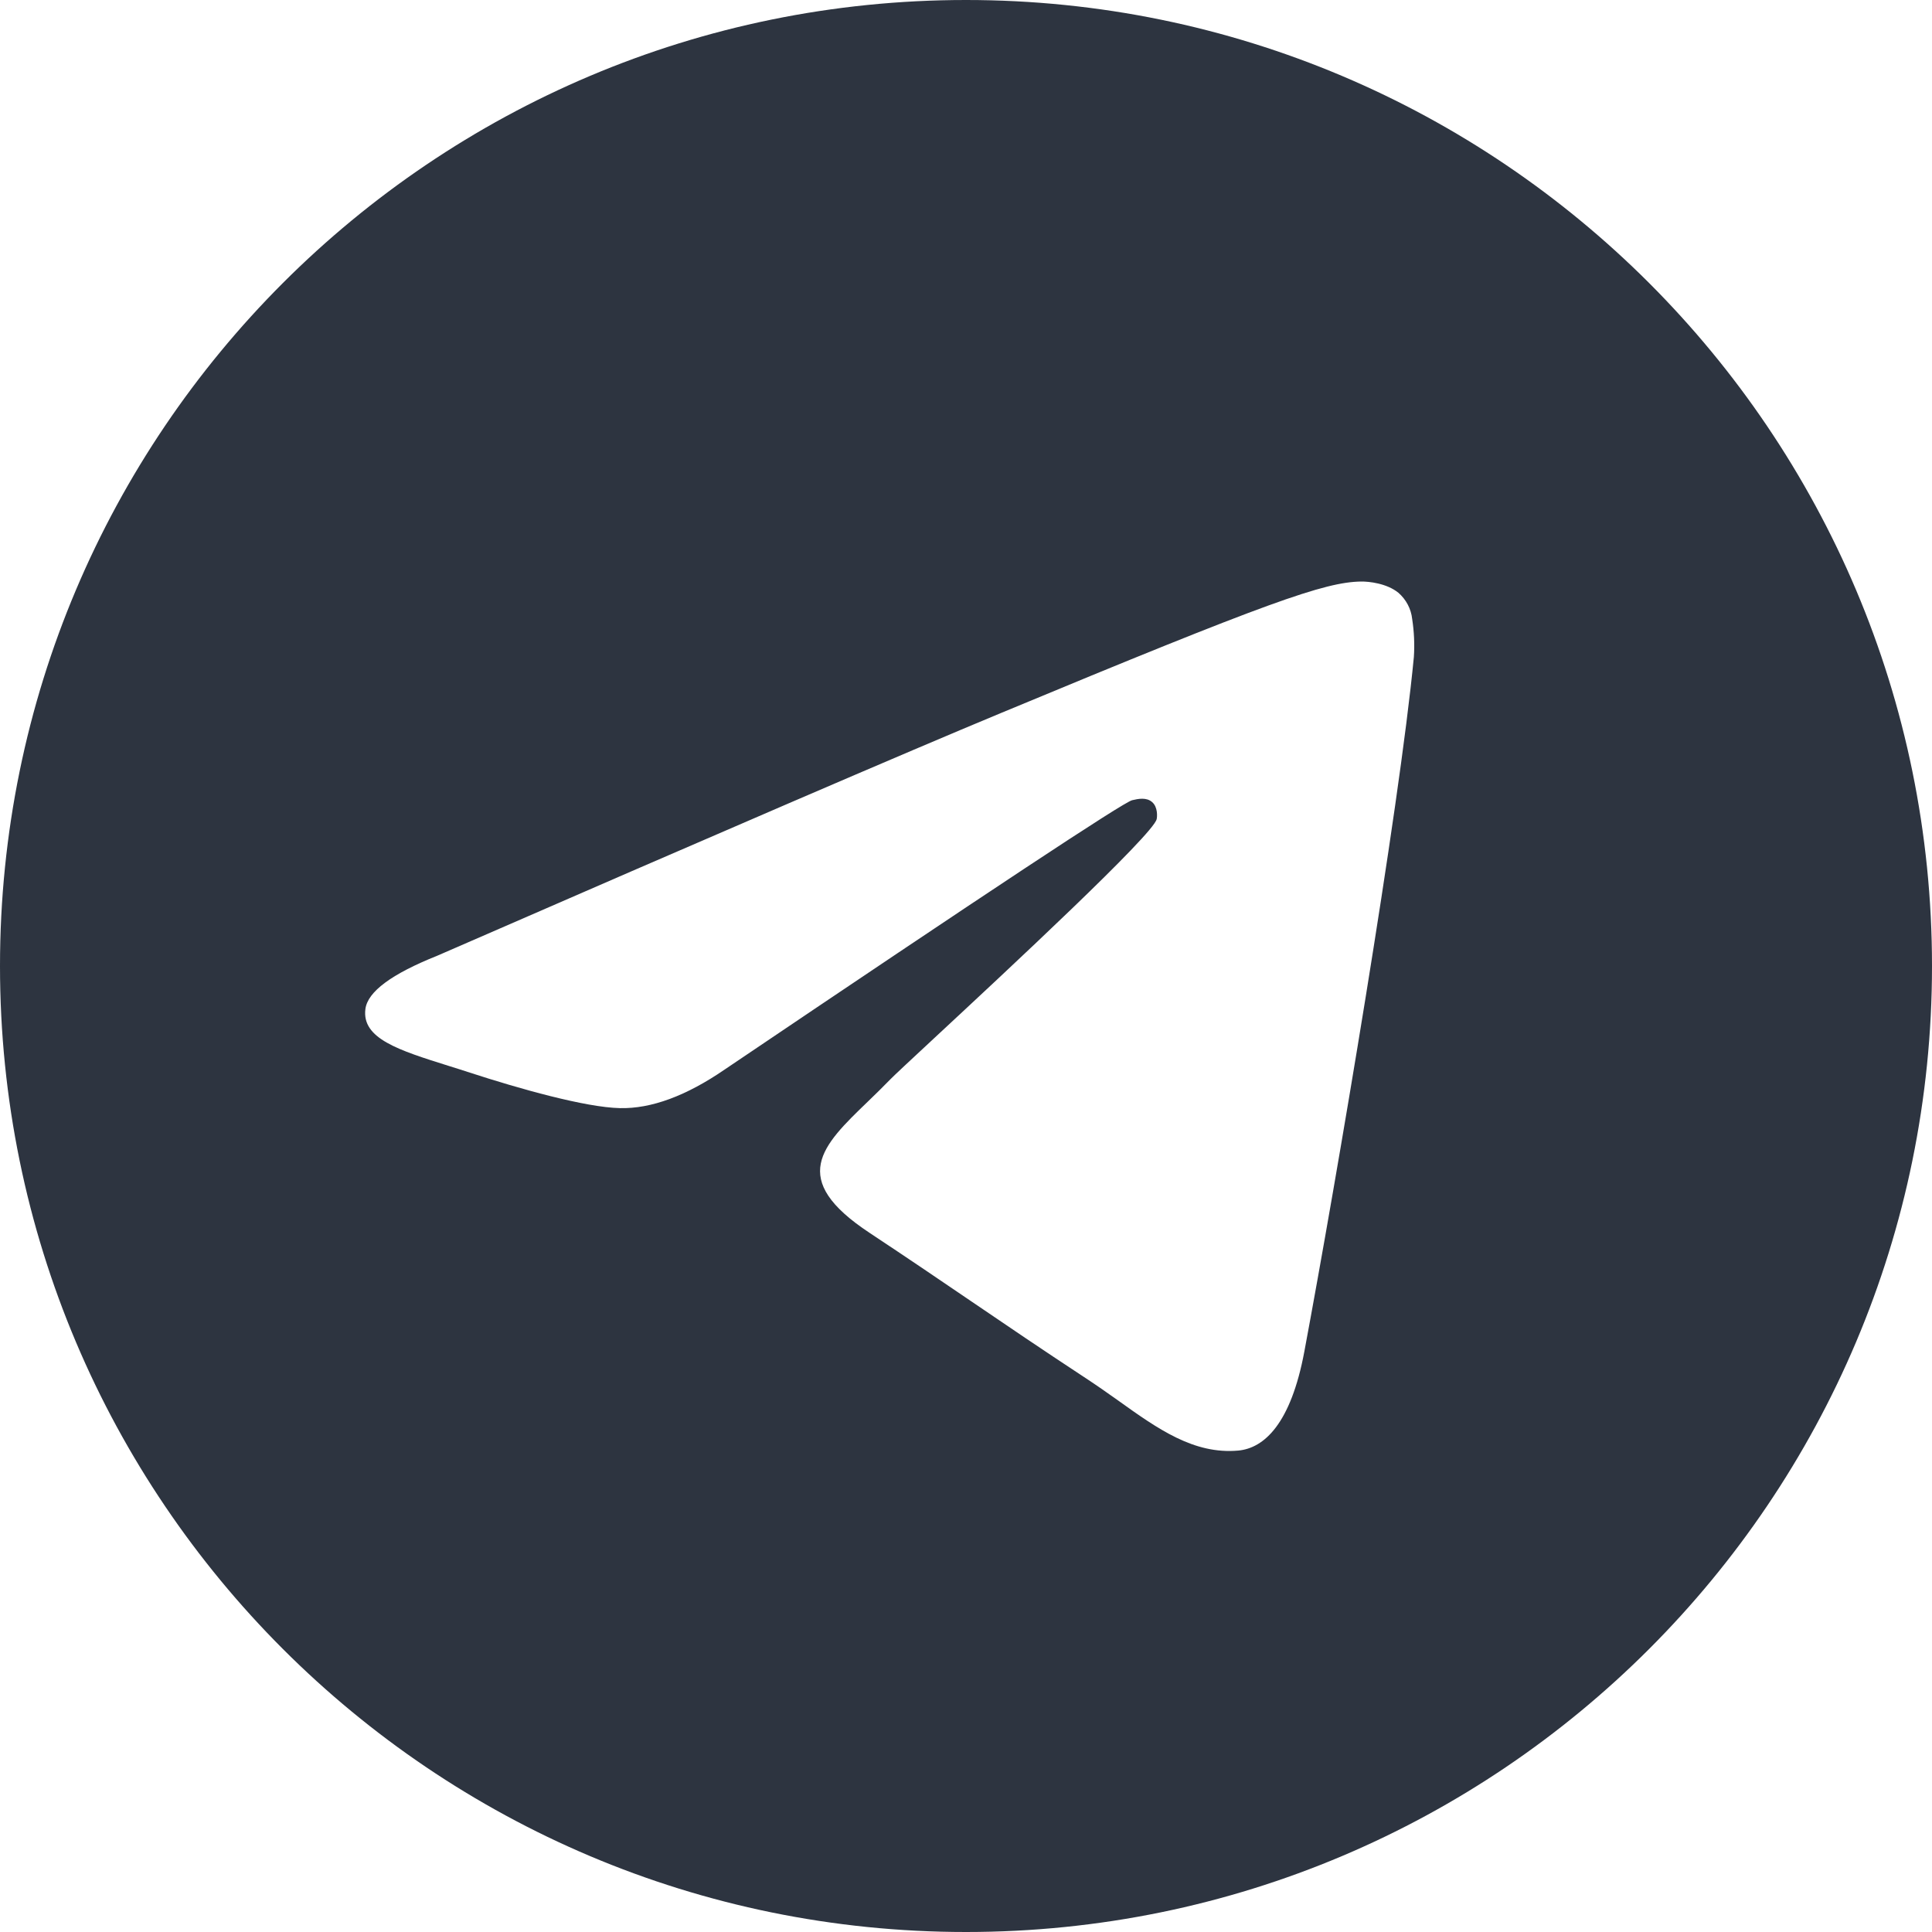
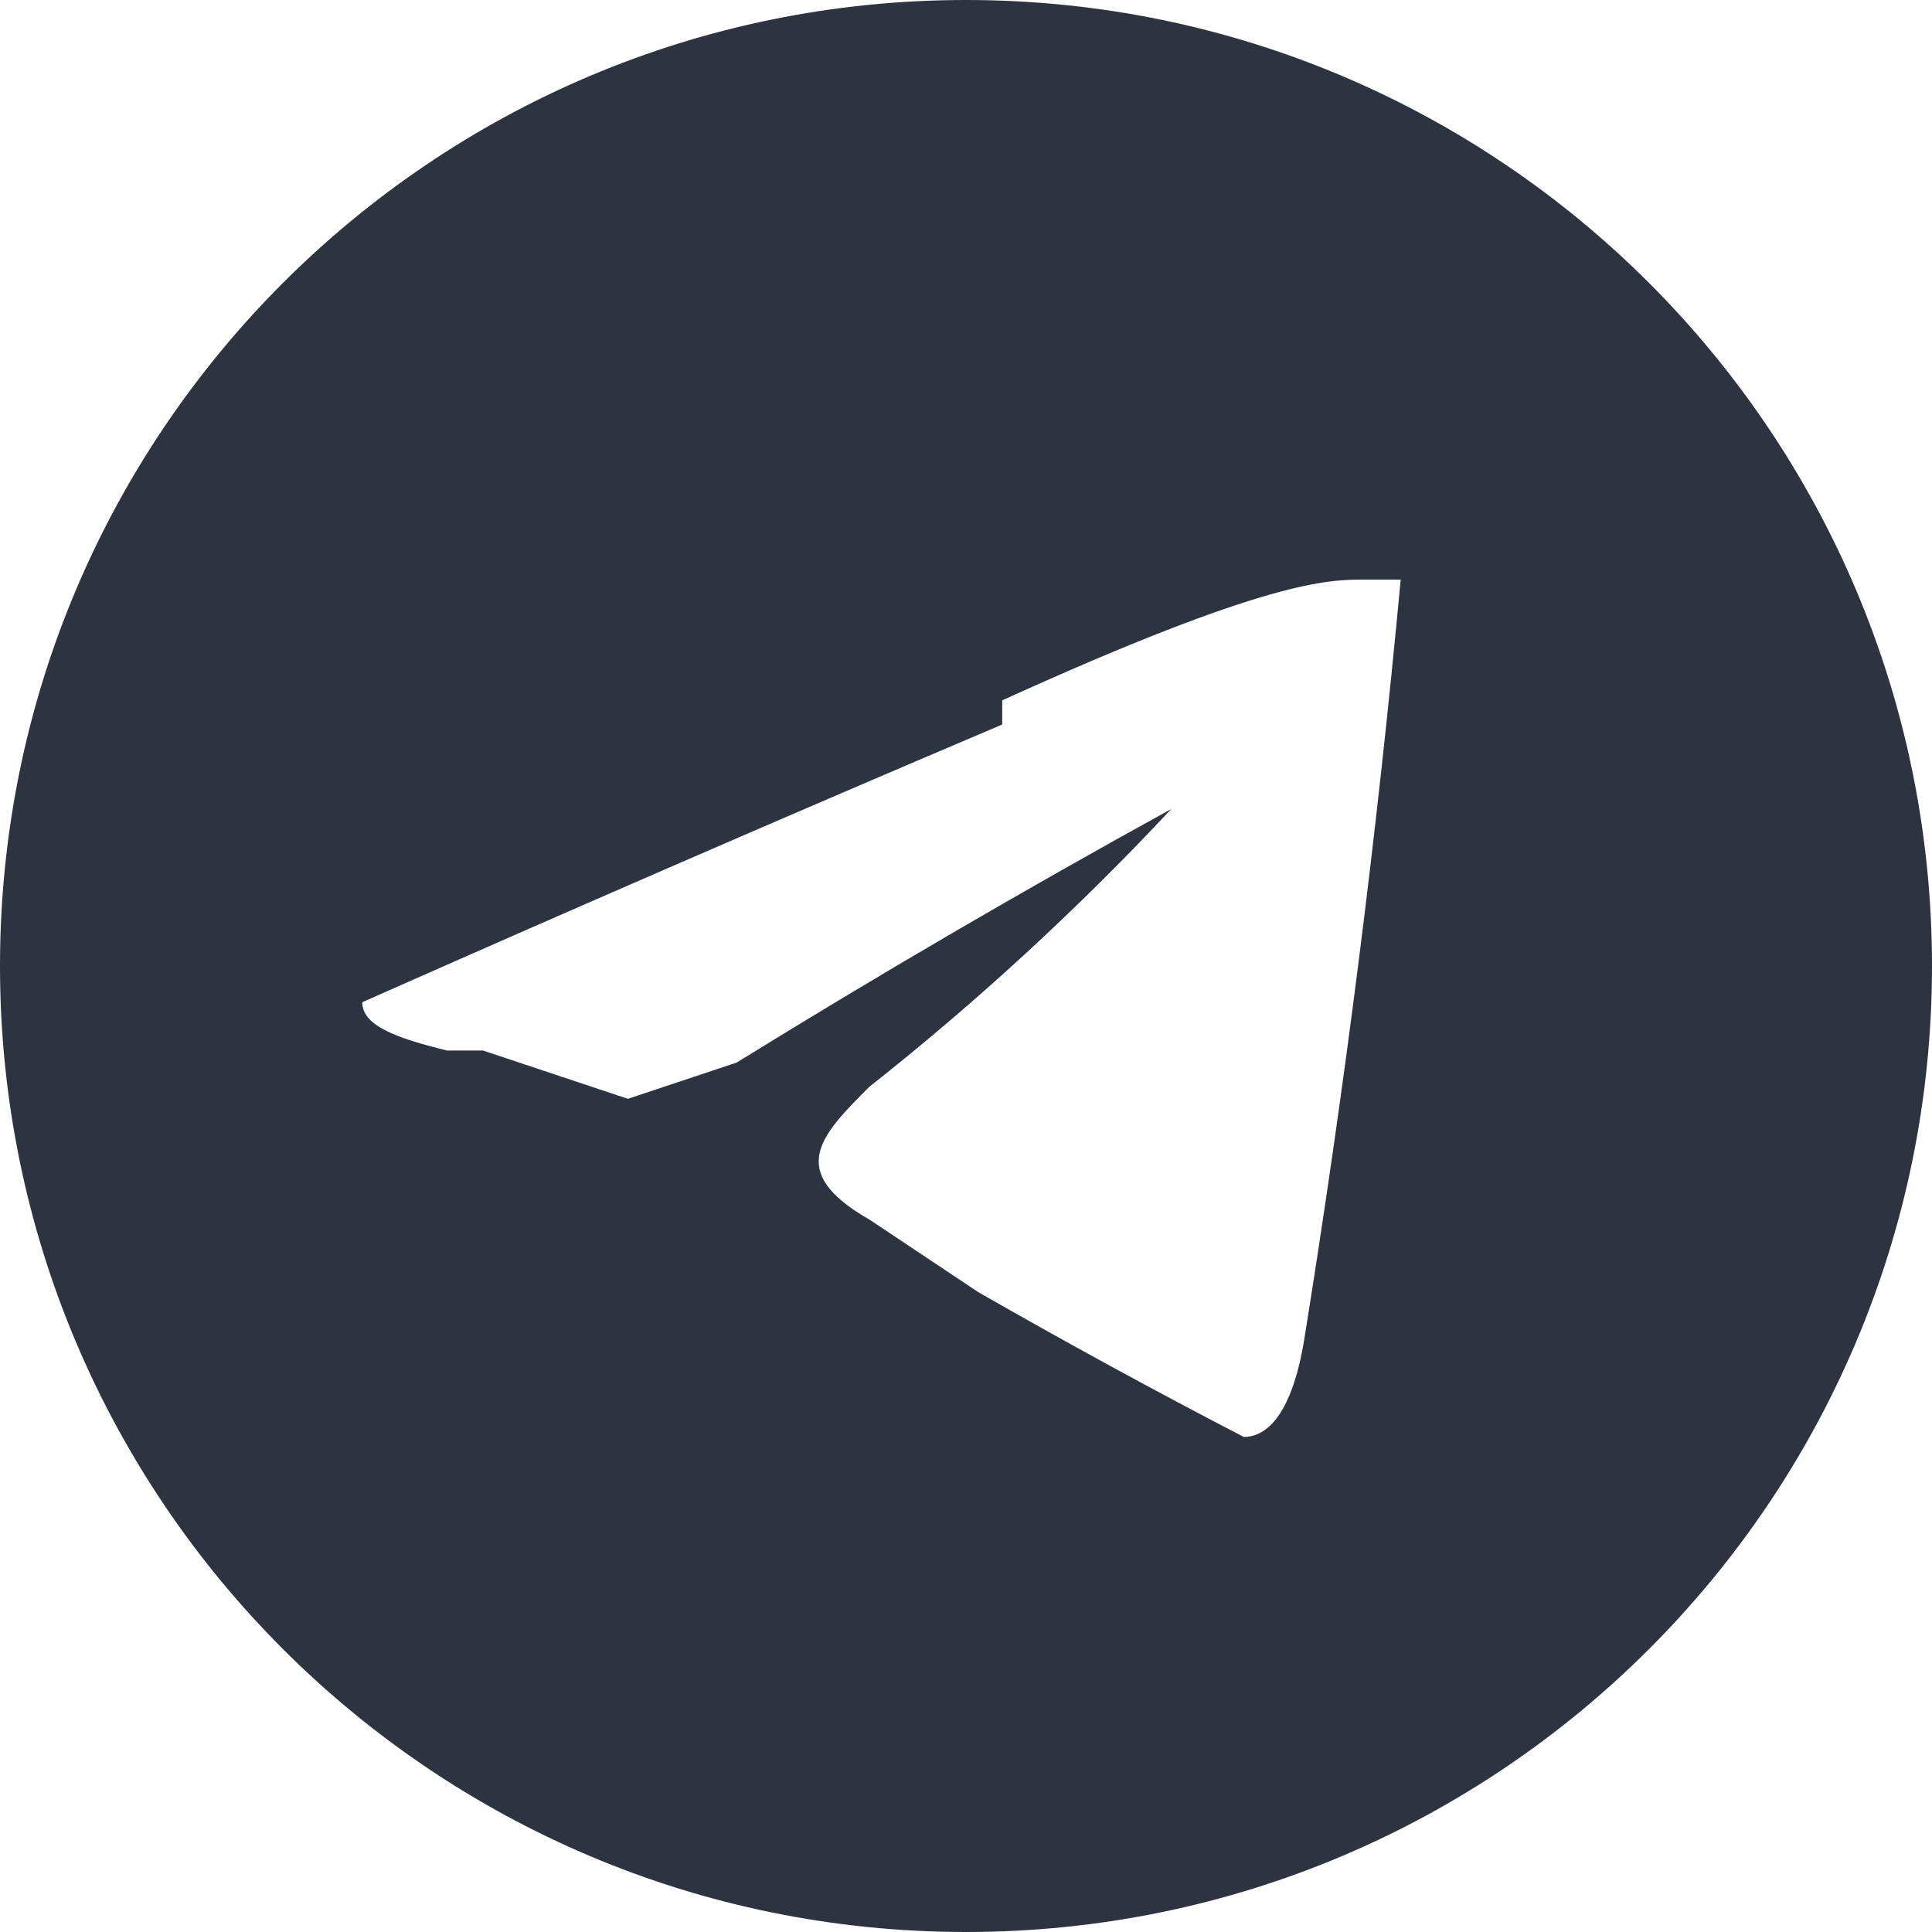
- <svg xmlns="http://www.w3.org/2000/svg" width="16" height="16" viewBox="0 0 16 16" fill="none">
-   <path fill-rule="evenodd" clip-rule="evenodd" d="M16 8C16 12.418 12.418 16 8 16C3.582 16 0 12.418 0 8C0 3.582 3.582 0 8 0C12.418 0 16 3.582 16 8ZM8.287 5.906C7.509 6.229 5.953 6.899 3.621 7.915C3.243 8.066 3.044 8.213 3.026 8.357C2.995 8.601 3.301 8.697 3.715 8.827C3.772 8.845 3.831 8.863 3.891 8.883C4.299 9.016 4.849 9.171 5.134 9.177C5.393 9.183 5.683 9.076 6.002 8.857C8.181 7.386 9.305 6.643 9.376 6.627C9.426 6.615 9.495 6.601 9.542 6.643C9.589 6.684 9.584 6.763 9.579 6.784C9.549 6.913 8.353 8.025 7.733 8.601C7.539 8.781 7.403 8.908 7.375 8.937C7.312 9.002 7.248 9.064 7.187 9.123C6.807 9.489 6.523 9.763 7.203 10.211C7.529 10.427 7.791 10.605 8.051 10.782C8.336 10.976 8.62 11.169 8.988 11.411C9.081 11.472 9.171 11.535 9.258 11.597C9.589 11.834 9.887 12.046 10.255 12.013C10.469 11.993 10.69 11.792 10.802 11.193C11.067 9.775 11.588 6.706 11.709 5.441C11.716 5.336 11.711 5.23 11.695 5.126C11.686 5.042 11.645 4.965 11.581 4.909C11.485 4.831 11.337 4.815 11.271 4.816C10.97 4.821 10.509 4.982 8.287 5.906Z" fill="#2D3440" />
+ <svg xmlns="http://www.w3.org/2000/svg" width="16" height="16" fill="none">
+   <path fill="#2D3440" fill-rule="evenodd" d="M16 8A8 8 0 1 1 0 8a8 8 0 0 1 16 0ZM8.3 6A375.4 375.4 0 0 0 3 8.3c0 .2.3.3.7.4H4l1.2.4.9-.3a82.1 82.1 0 0 1 3.6-2.1A22.6 22.6 0 0 1 7.2 9c-.4.4-.7.7 0 1.1l.9.6a59.6 59.6 0 0 0 2.2 1.2c.2 0 .4-.2.5-.8a95.3 95.3 0 0 0 .8-6.3h-.3c-.3 0-.8 0-3 1Z" clip-rule="evenodd" />
</svg>
